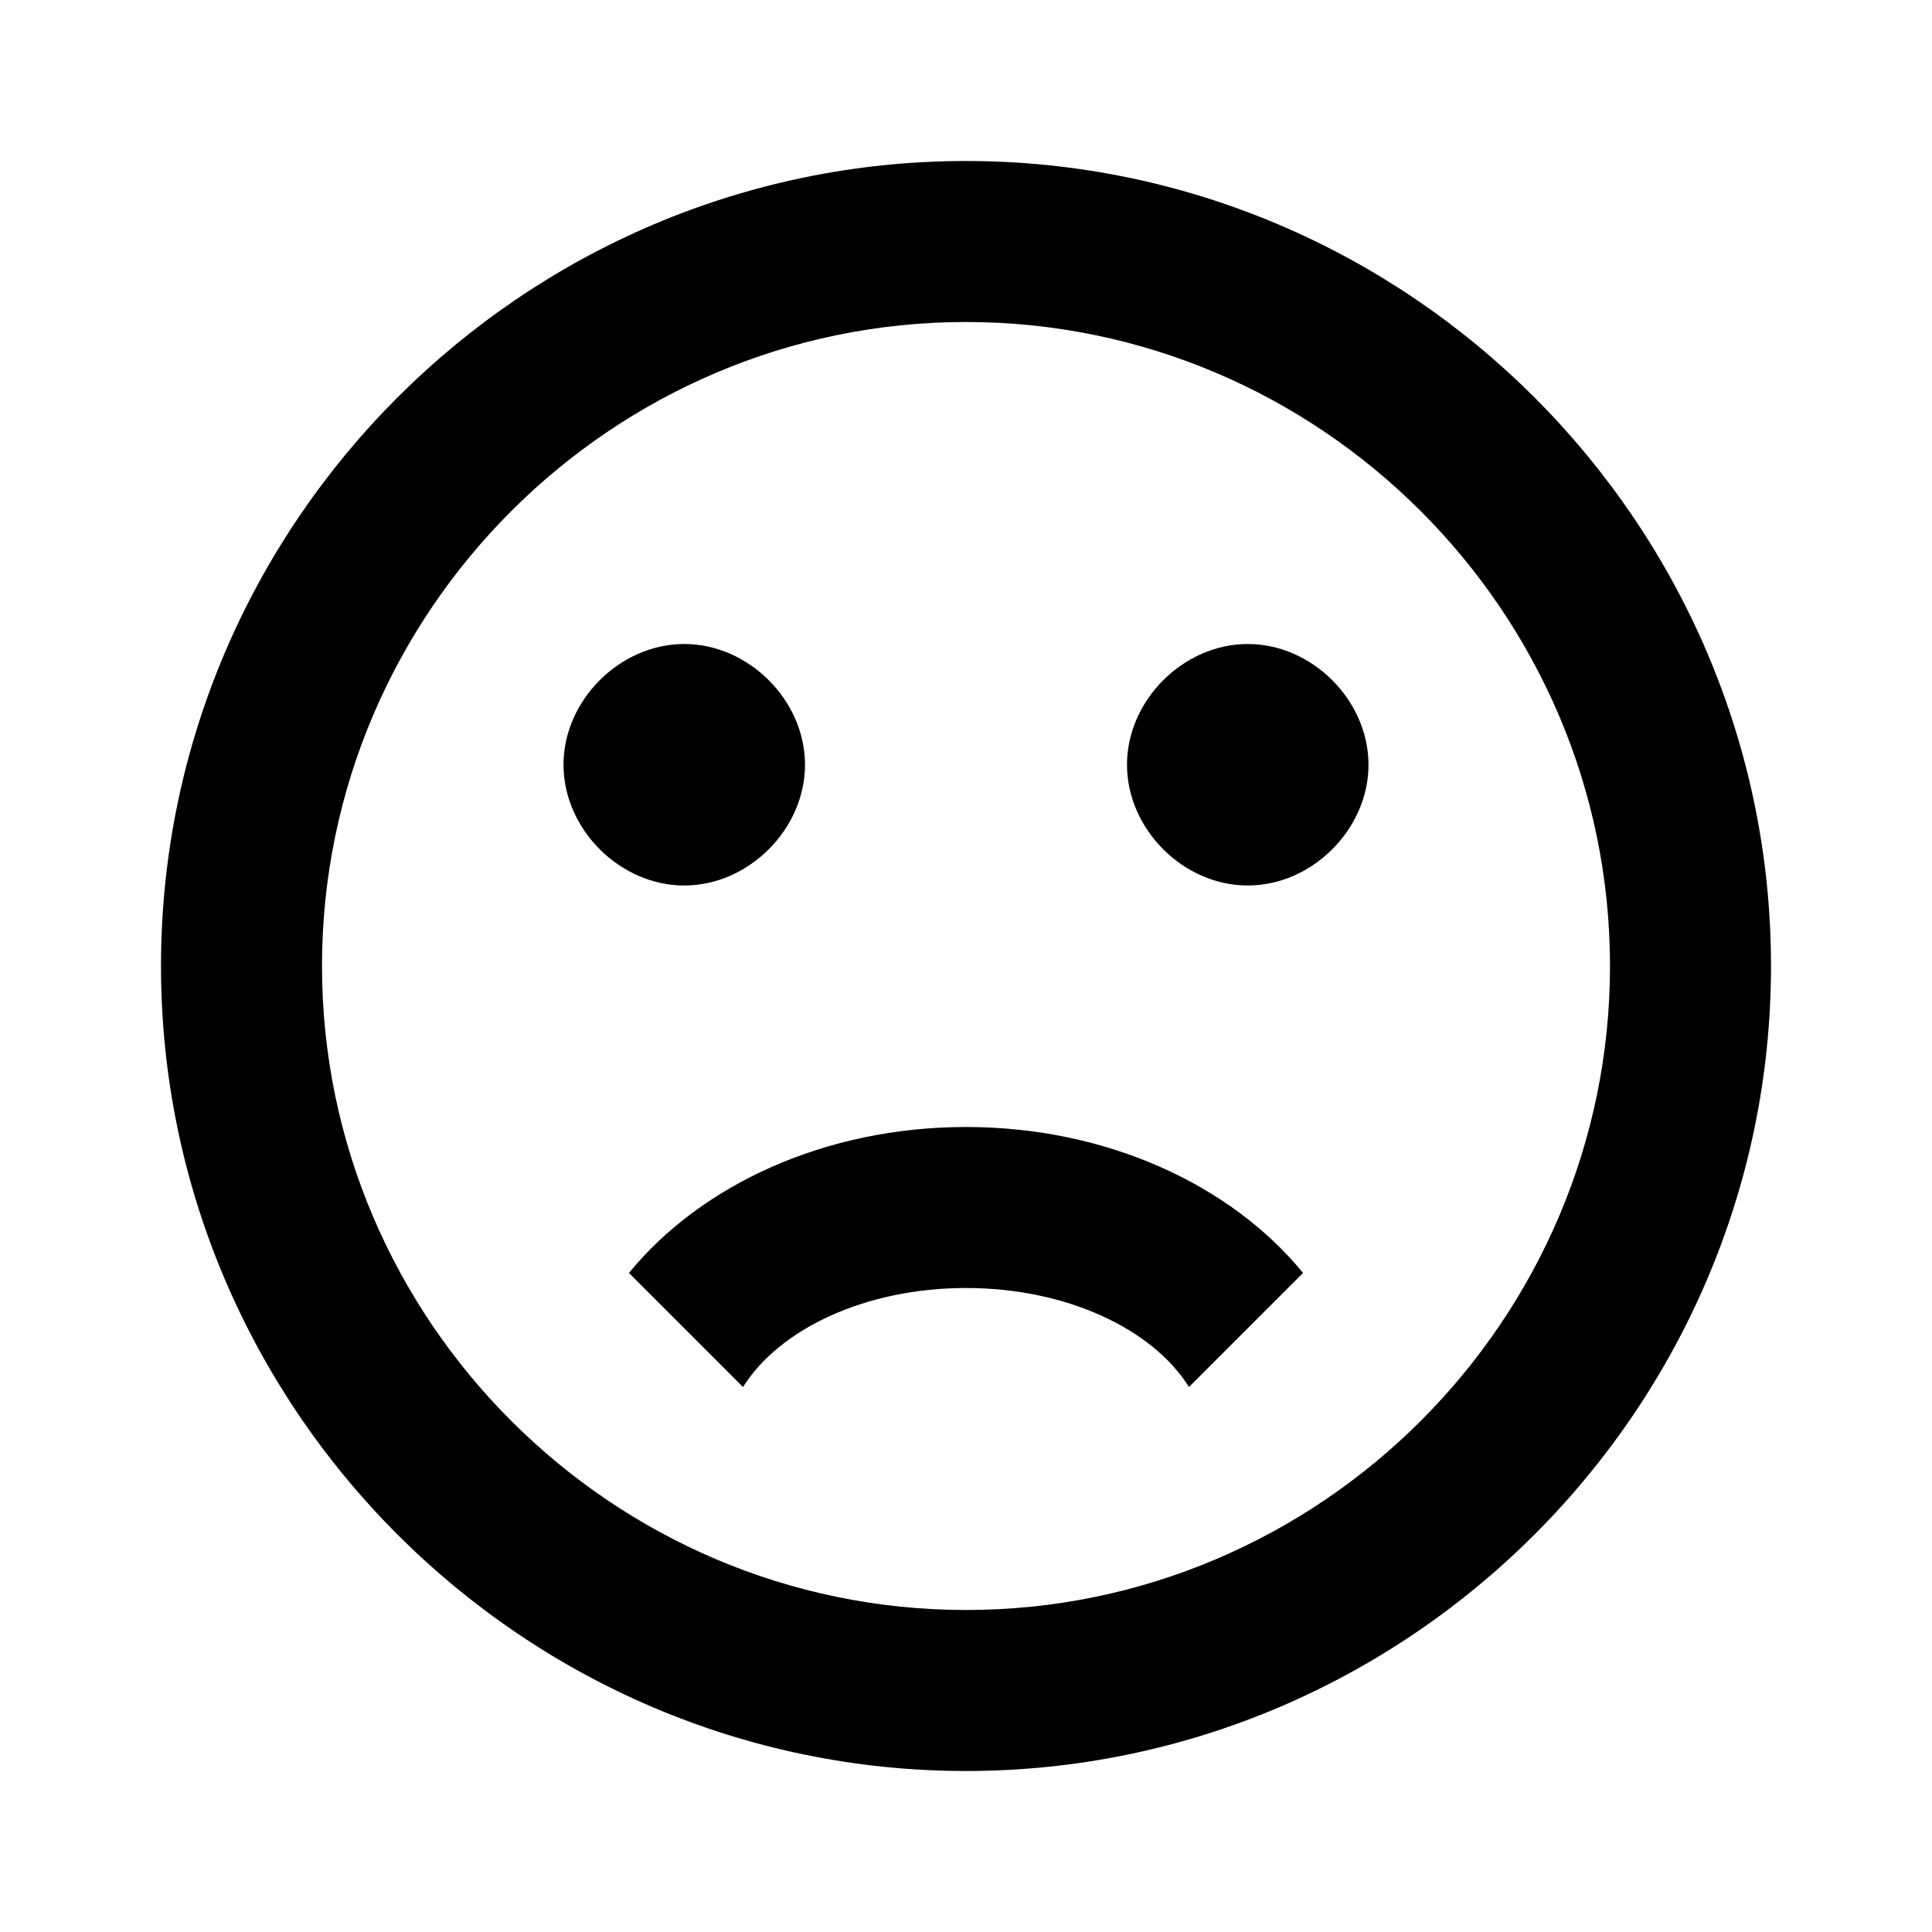
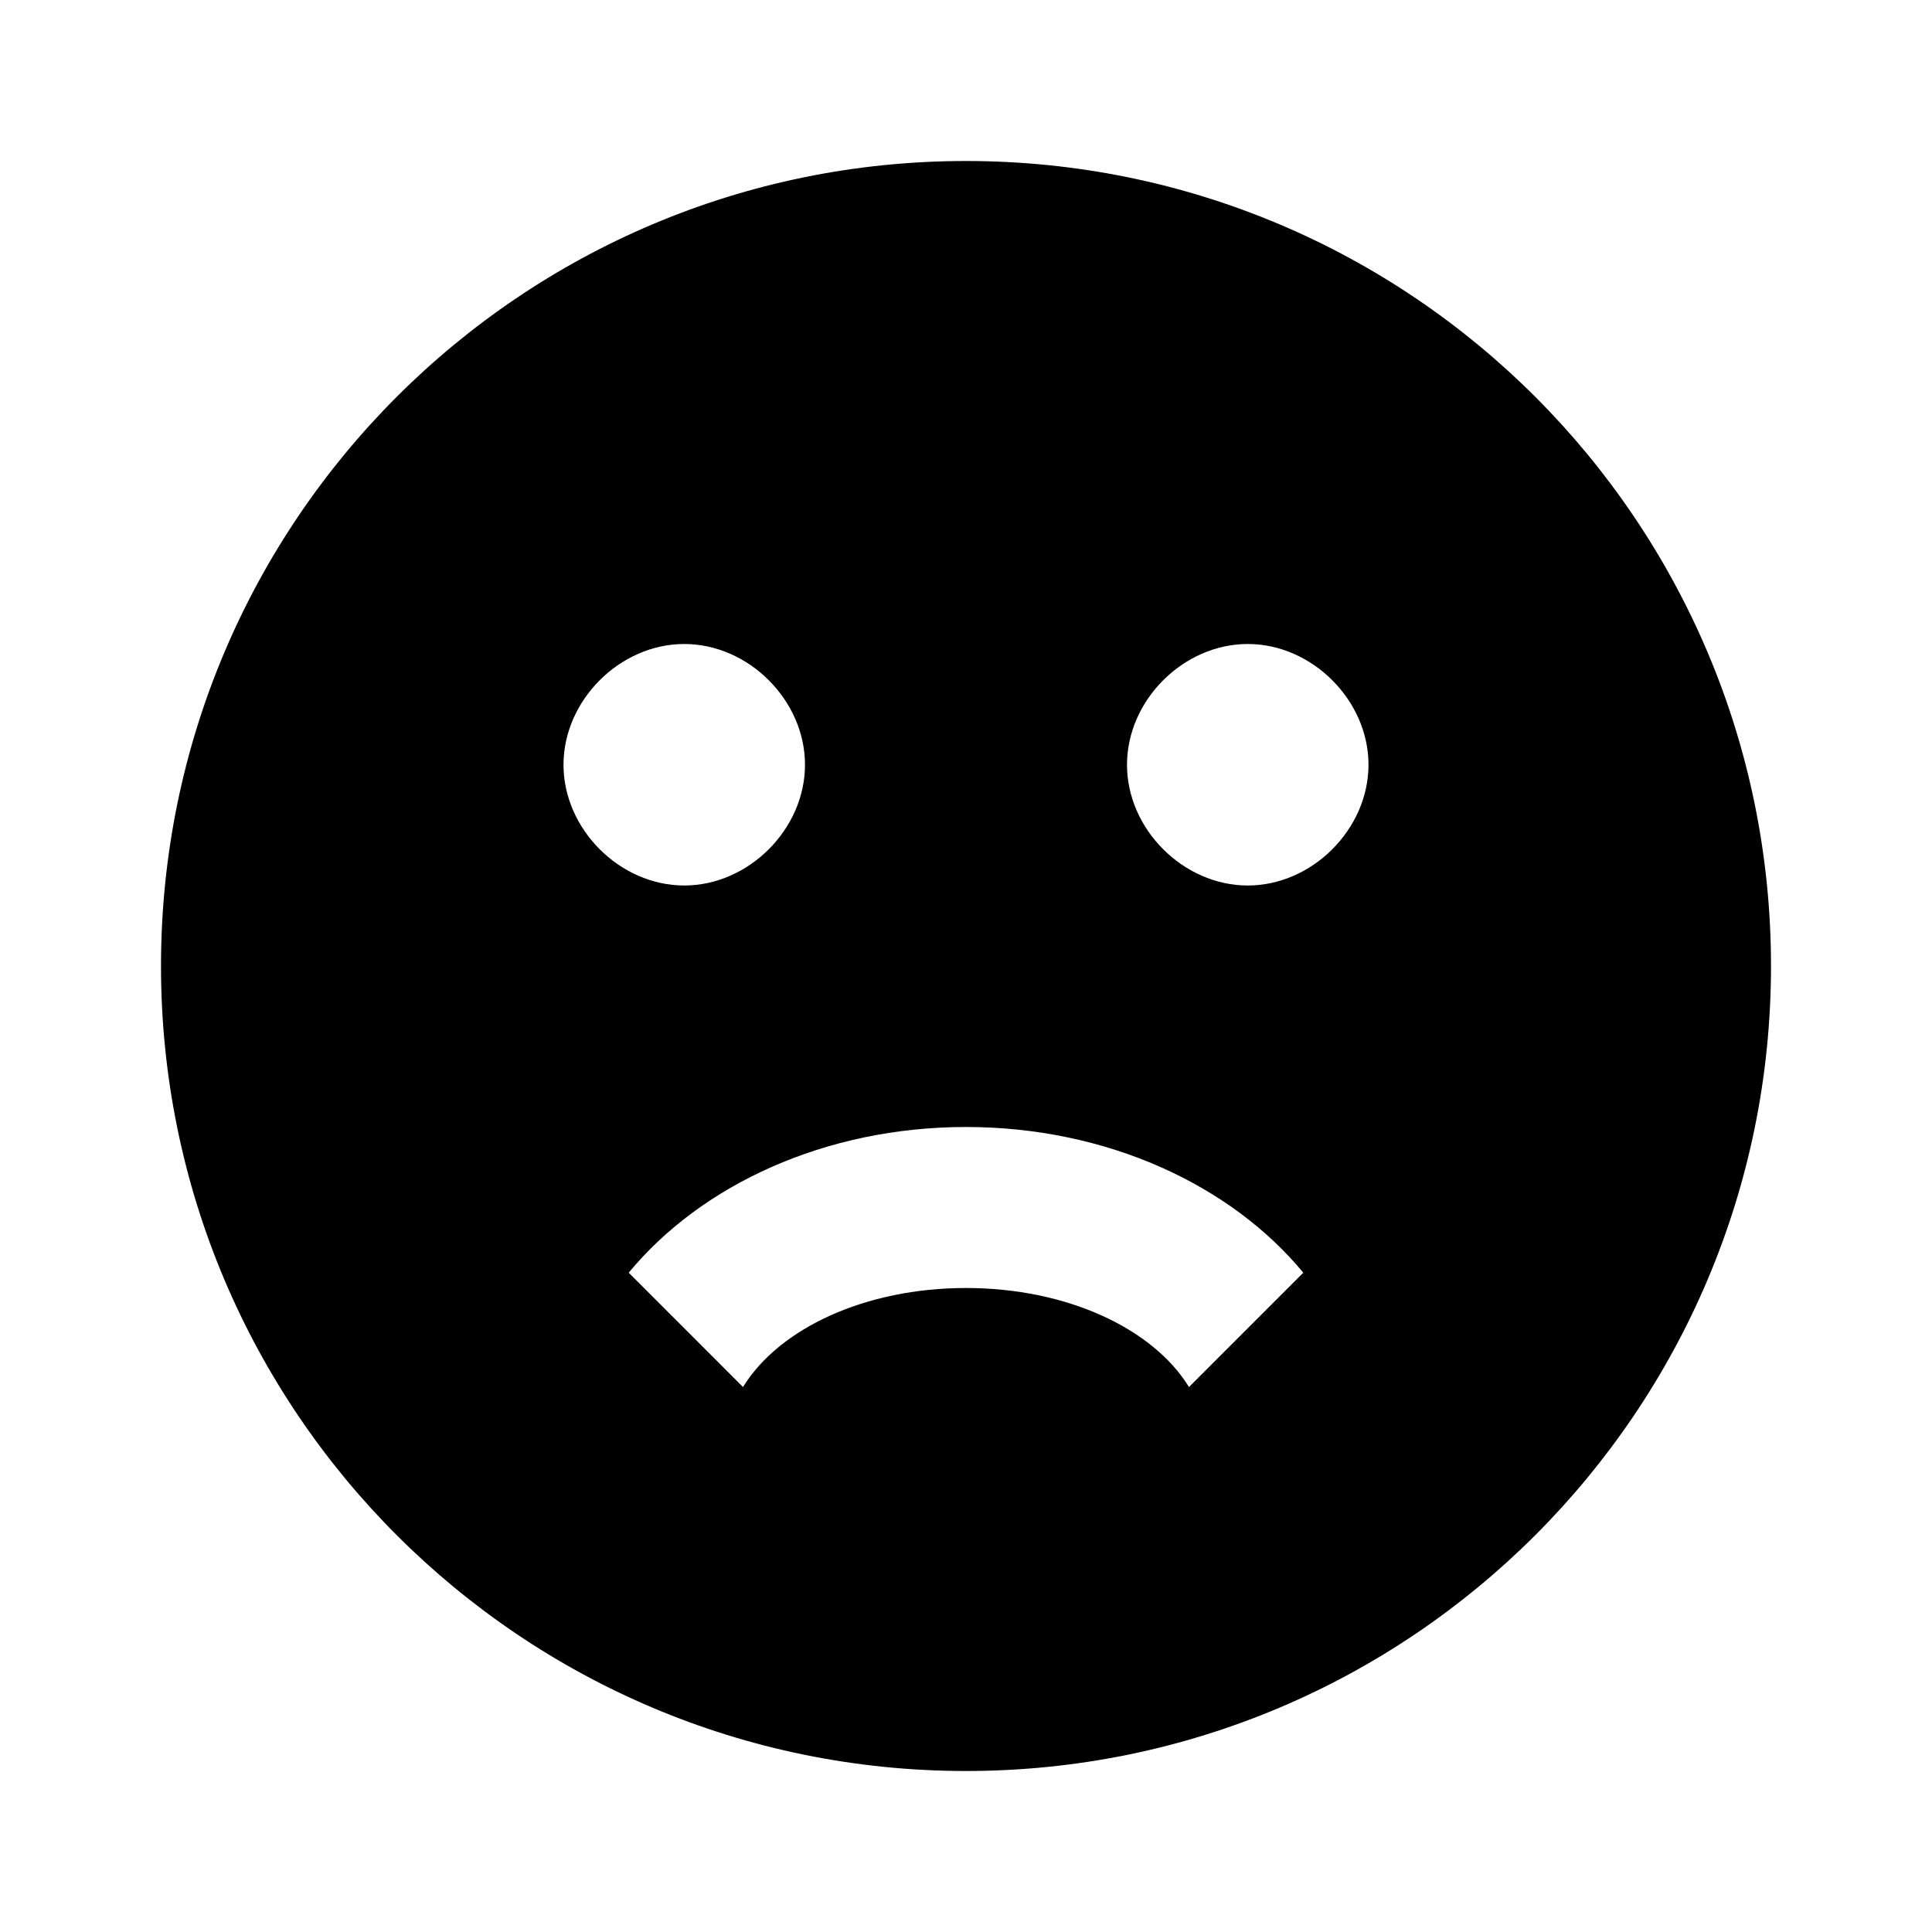
<svg xmlns="http://www.w3.org/2000/svg" version="1.1" baseProfile="full" width="24" height="24" viewBox="0 0 24.00 24.00" enable-background="new 0 0 24.00 24.00" xml:space="preserve">
-   <path fill="#000000" fill-opacity="1" stroke-width="0.2" stroke-linejoin="round" d="M 20,12C 20,7.6 16.4,4 12,4C 7.6,4 4,7.6 4,12C 4,16.4 7.6,20 12,20C 16.4,20 20,16.4 20,12 Z M 22,12C 22,17.5 17.5,22 12,22C 6.5,22 2,17.5 2,12C 2,6.5 6.5,2 12,2C 17.5,2 22,6.5 22,12 Z M 15.5,8C 16.3,8 17,8.7 17,9.5C 17,10.3 16.3,11 15.5,11C 14.7,11 14,10.3 14,9.5C 14,8.7 14.7,8 15.5,8 Z M 10,9.5C 10,10.3 9.3,11 8.5,11C 7.7,11 7,10.3 7,9.5C 7,8.7 7.7,8 8.5,8C 9.3,8 10,8.7 10,9.5 Z M 12,14C 13.752,14 15.294,14.721 16.187,15.813L 14.77,17.23C 14.318,16.508 13.248,16 12,16C 10.752,16 9.683,16.508 9.23,17.23L 7.813,15.813C 8.706,14.721 10.248,14 12,14 Z " />
+   <path fill="#000000" fill-opacity="1" stroke-width="1.333" stroke-linejoin="miter" d="M 12,2C 6.477,2 2,6.477 2,12C 2,17.523 6.477,22 12,22C 17.523,22 22,17.523 22,12C 22,6.477 17.523,2 12,2 Z M 7,9.5C 7,8.7 7.7,8 8.5,8C 9.3,8 10,8.7 10,9.5C 10,10.3 9.3,11 8.5,11C 7.7,11 7,10.3 7,9.5 Z M 14.77,17.23C 14.32,16.5 13.25,16 12,16C 10.75,16 9.68,16.5 9.23,17.23L 7.81,15.81C 8.71,14.72 10.25,14 12,14C 13.75,14 15.29,14.72 16.19,15.81L 14.77,17.23 Z M 15.5,11C 14.7,11 14,10.3 14,9.5C 14,8.7 14.7,8 15.5,8C 16.3,8 17,8.7 17,9.5C 17,10.3 16.3,11 15.5,11 Z " />
</svg>
